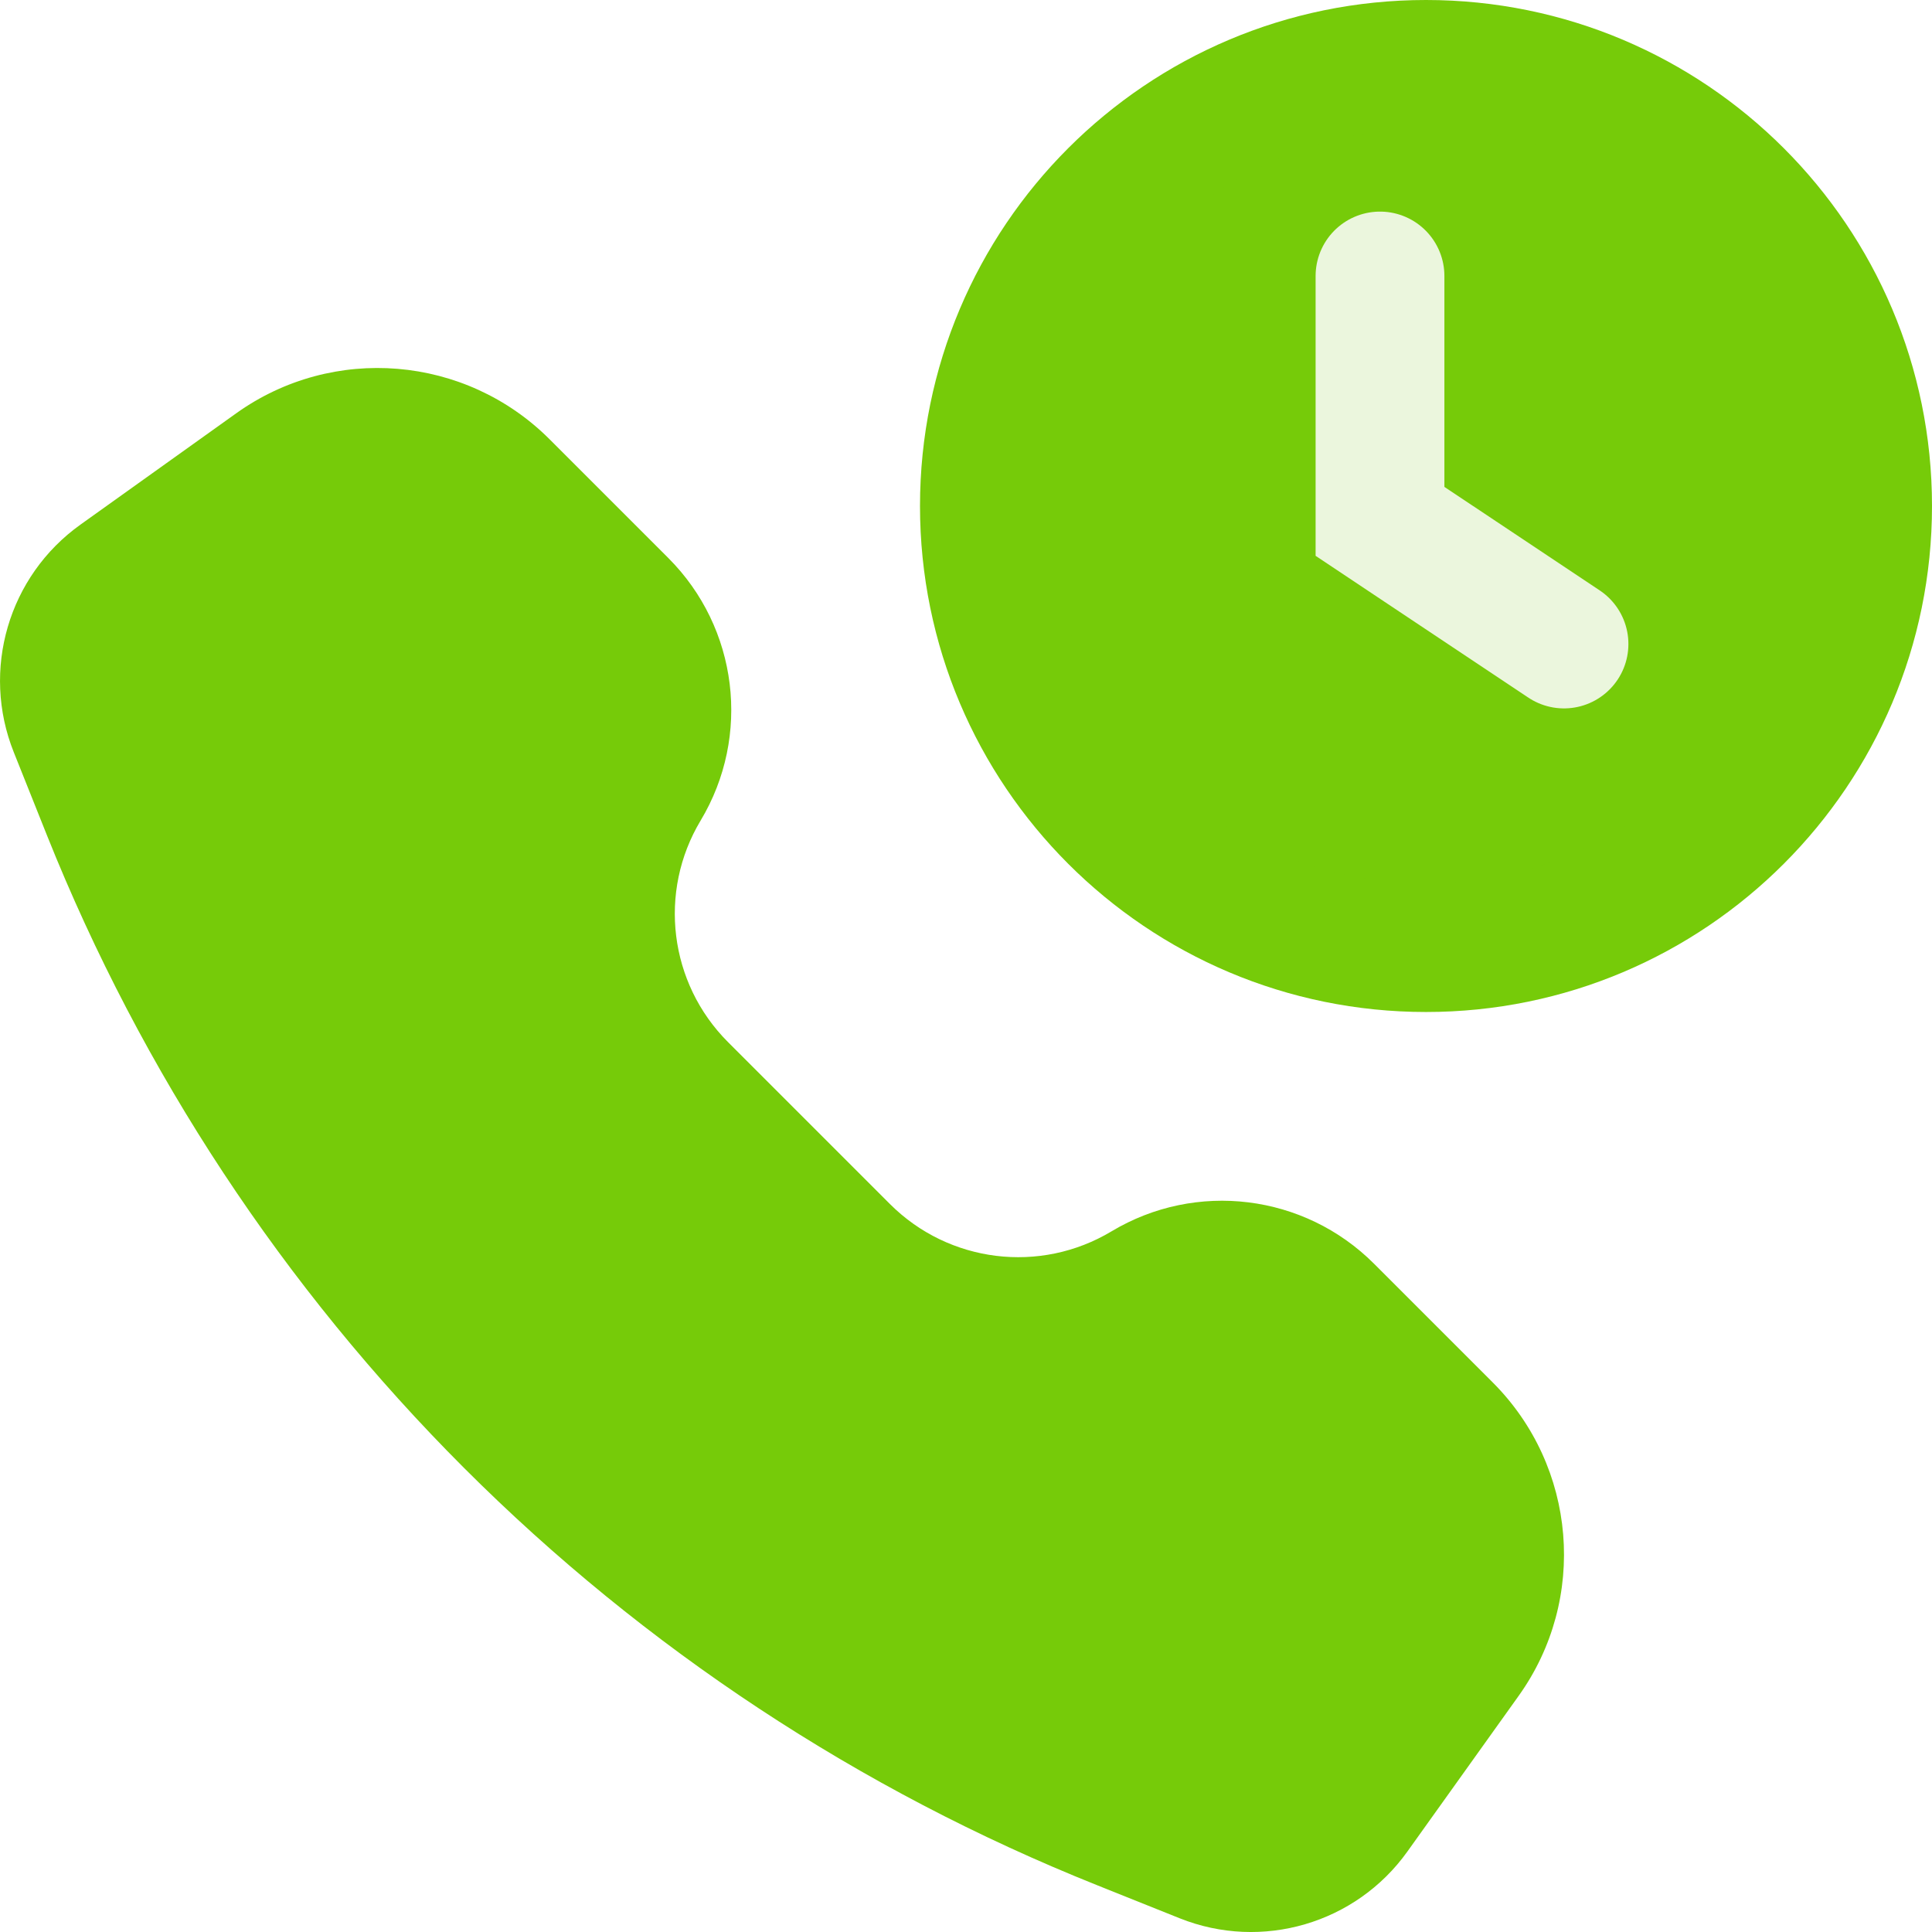
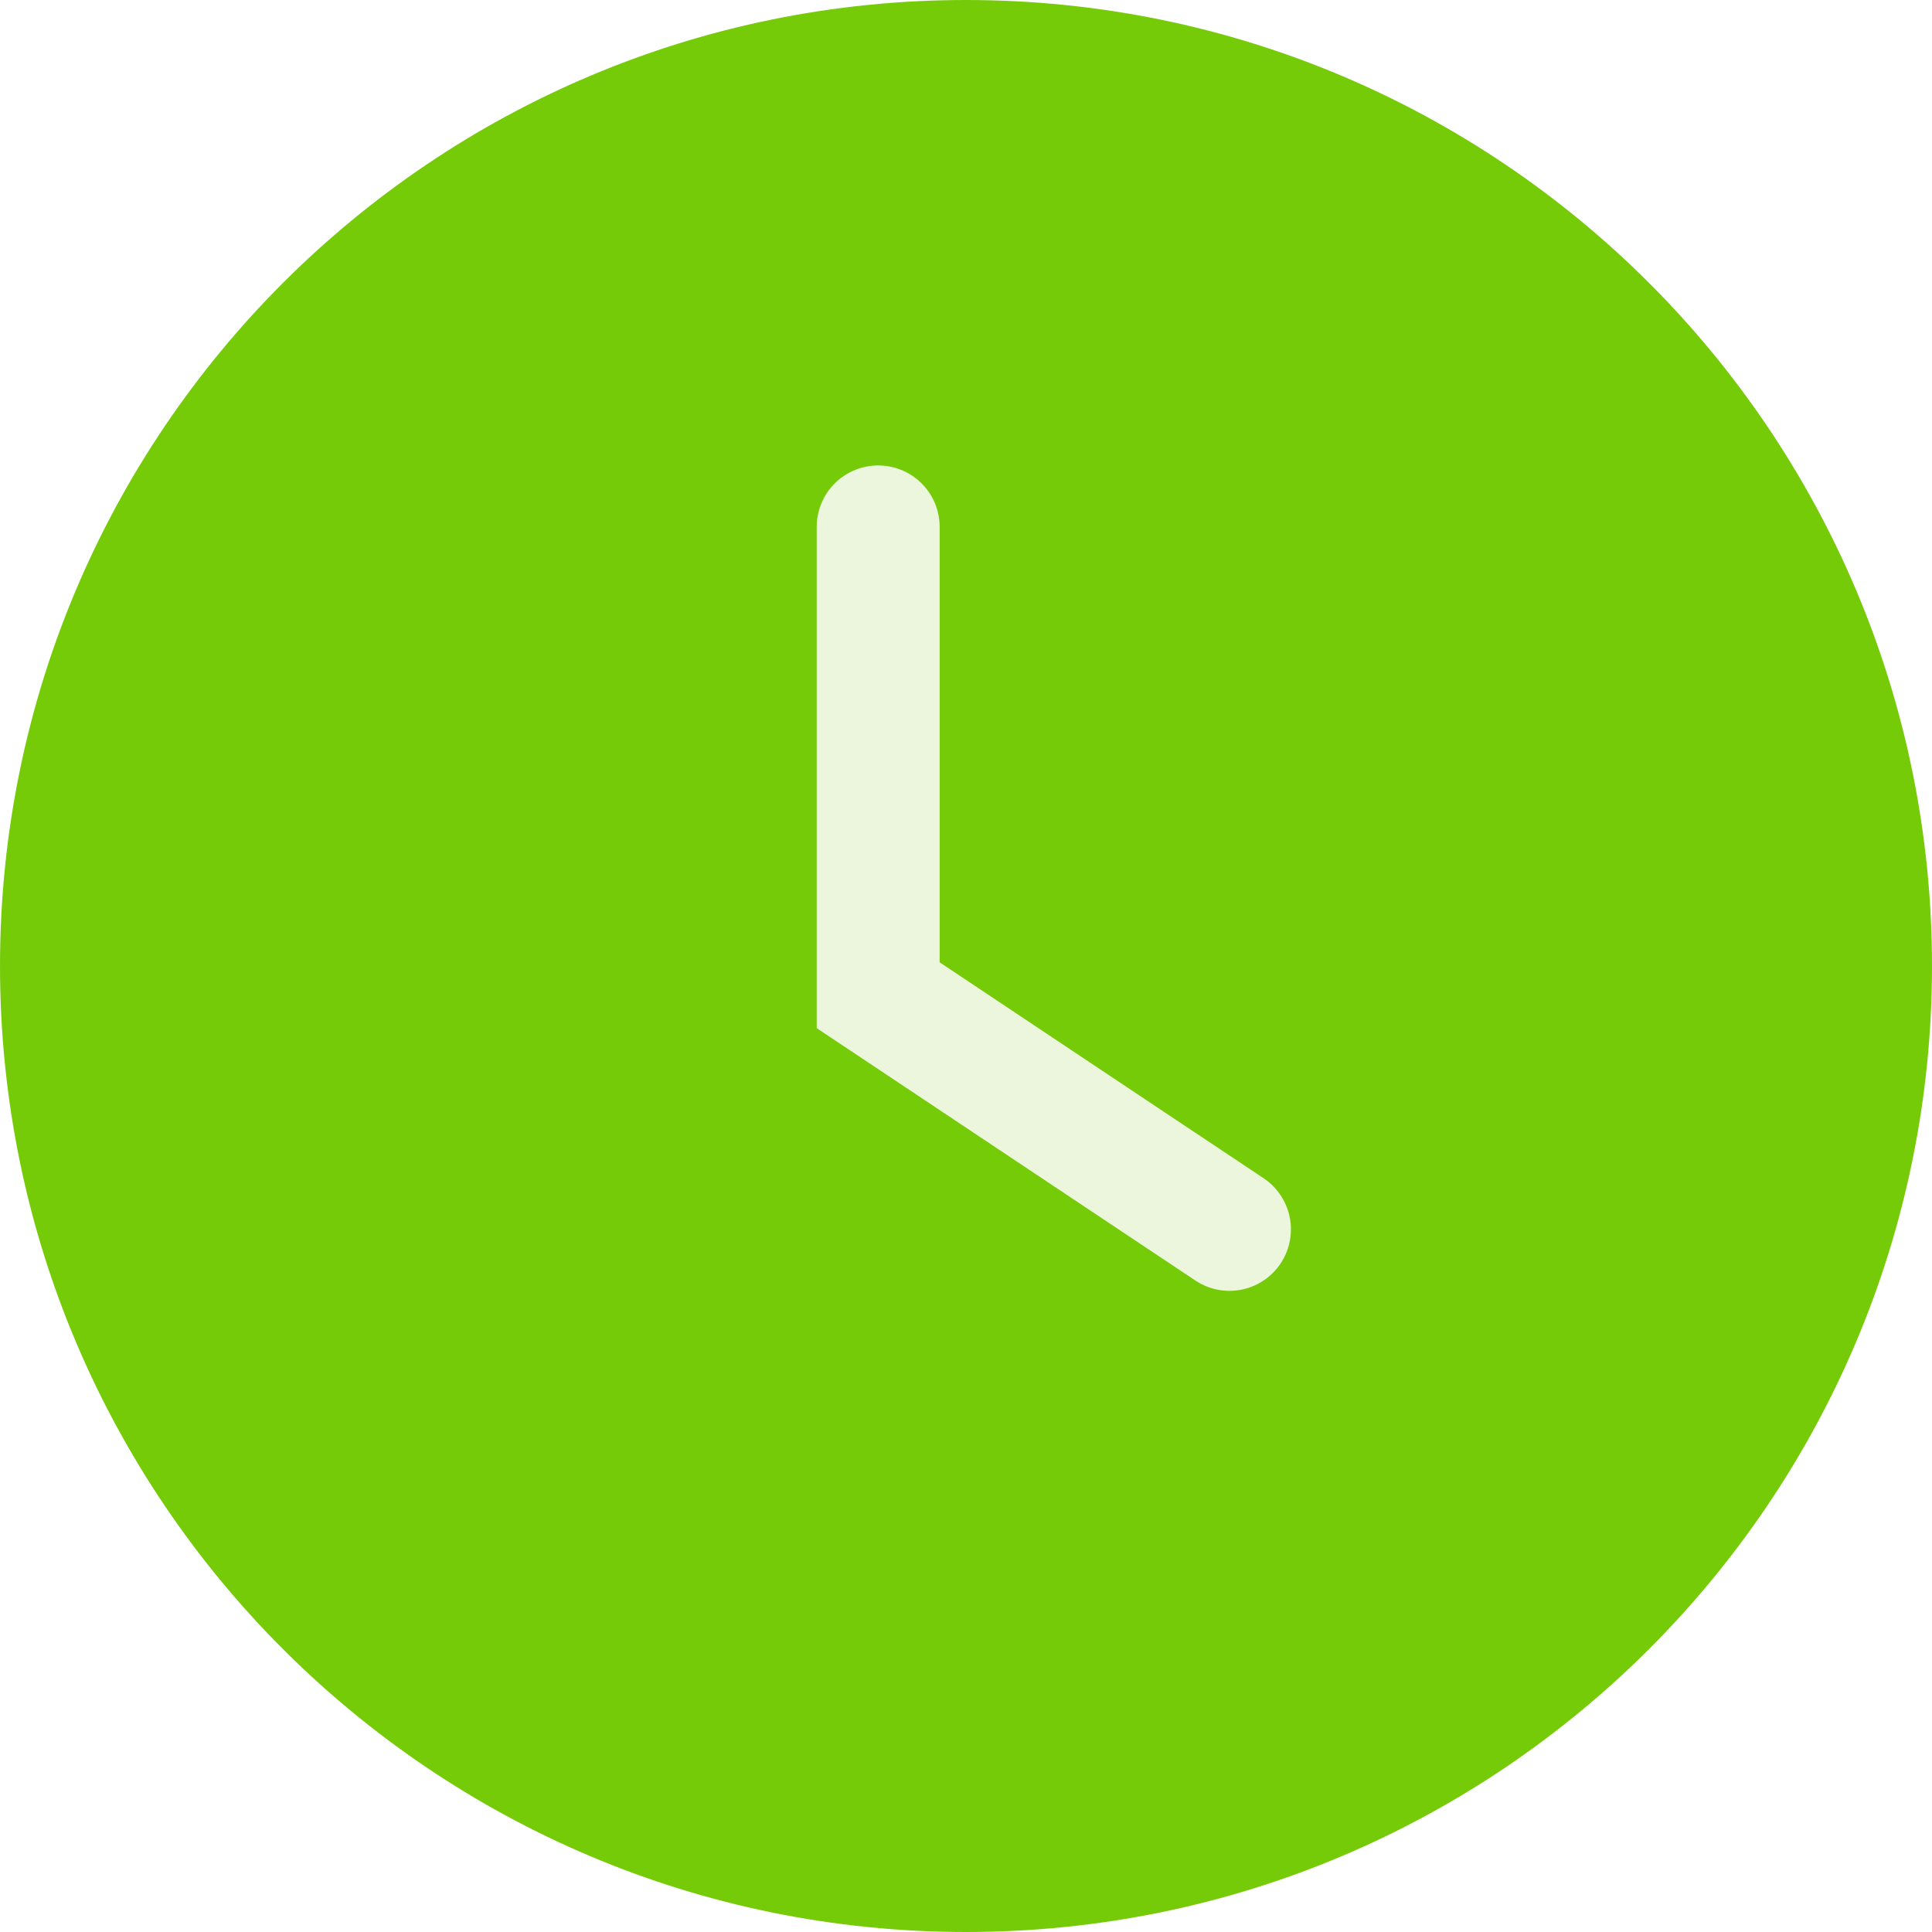
- <svg xmlns="http://www.w3.org/2000/svg" width="21" height="21" viewBox="0 0 21 21" fill="none">
-   <path fill-rule="evenodd" clip-rule="evenodd" d="M0.15 8.177C-0.208 7.283 0.092 6.261 0.875 5.702L2.568 4.492C3.619 3.741 5.059 3.861 5.973 4.774L7.265 6.066C8.022 6.824 8.167 7.999 7.616 8.918C7.15 9.694 7.273 10.687 7.913 11.327L9.673 13.087C10.313 13.727 11.306 13.85 12.082 13.384C13.001 12.833 14.176 12.978 14.934 13.735L16.226 15.027C17.139 15.941 17.259 17.381 16.508 18.432L15.298 20.125C14.739 20.908 13.717 21.208 12.823 20.851L11.919 20.489C9.344 19.459 7.005 17.917 5.044 15.956C3.083 13.995 1.541 11.656 0.511 9.081L0.15 8.177Z" fill="#76CB09" />
-   <circle cx="15.5" cy="5.5" r="4.8" fill="#76CB09" stroke="#76CB09" stroke-width="1.4" />
-   <path d="M15 3V5.667L17 7" stroke="#EBF6DD" stroke-width="1.4" stroke-linecap="round" />
+ <svg xmlns="http://www.w3.org/2000/svg" width="22" height="22" viewBox="0 0 22 22" fill="none">
+   <circle cx="11" cy="11" r="10.3" fill="#76CB09" stroke="#76CB09" stroke-width="1.4" />
+   <path d="M10 6V11.333L14 13.999" stroke="#EBF6DD" stroke-width="1.4" stroke-linecap="round" />
</svg>
